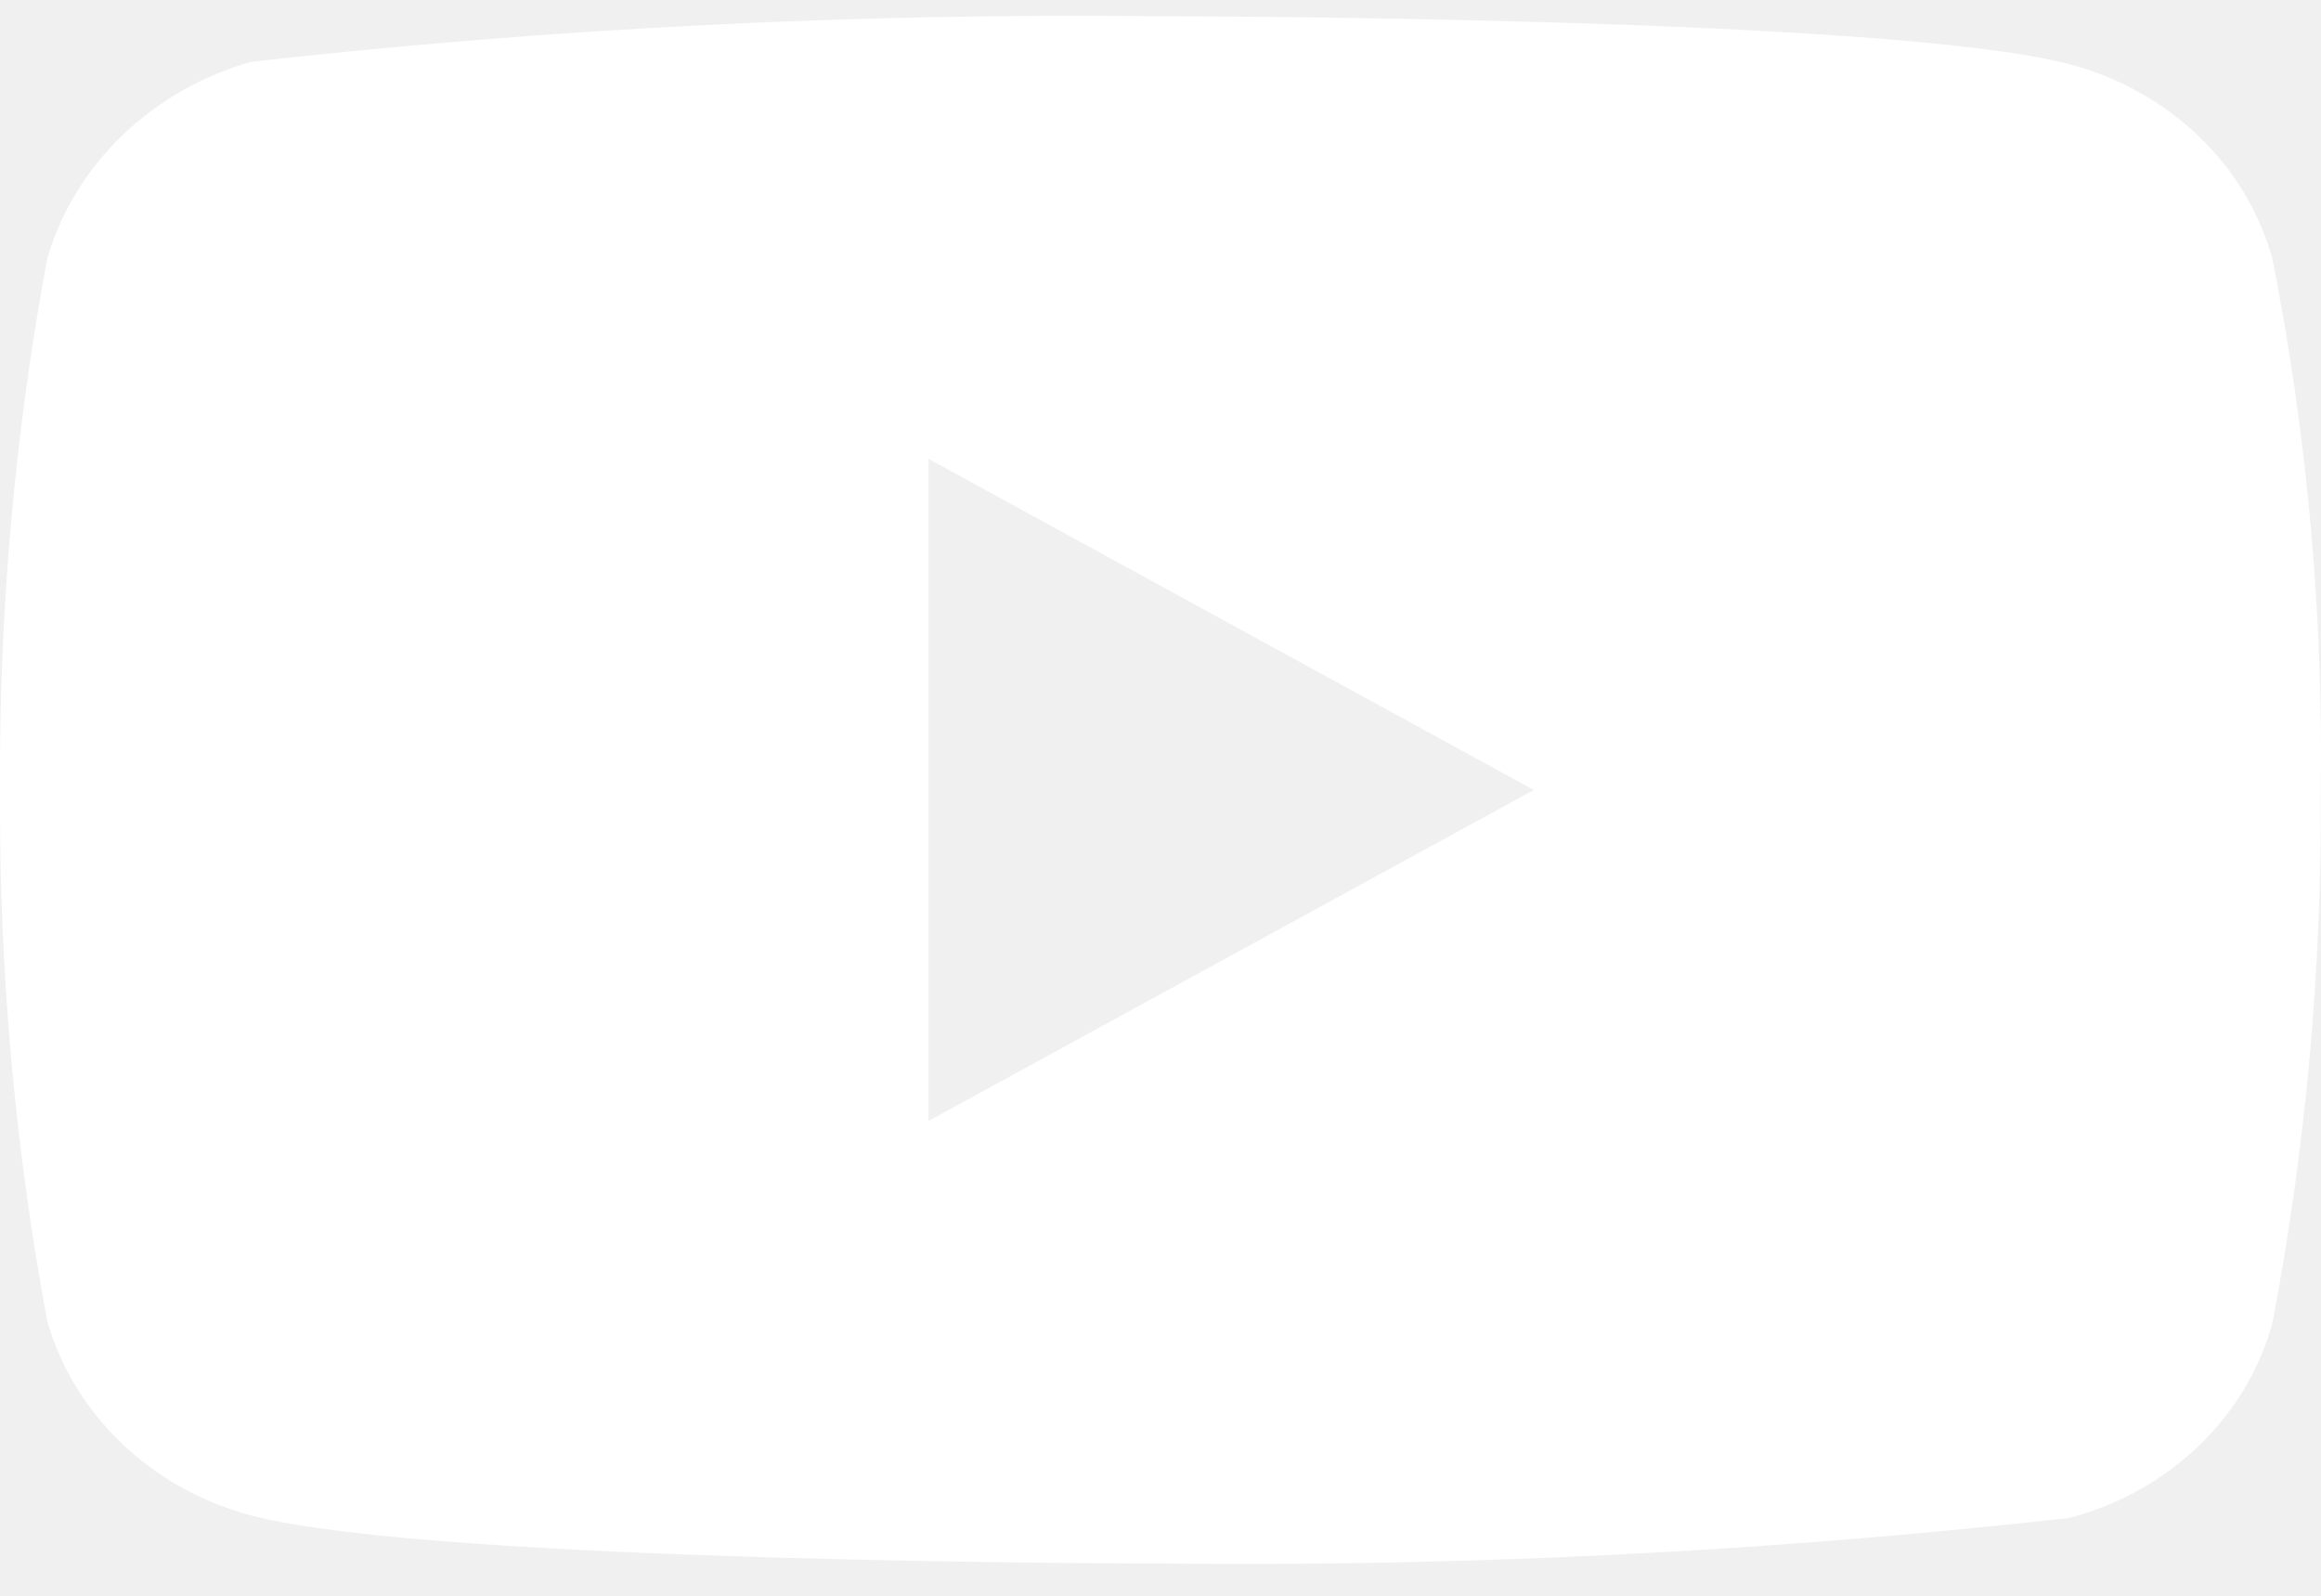
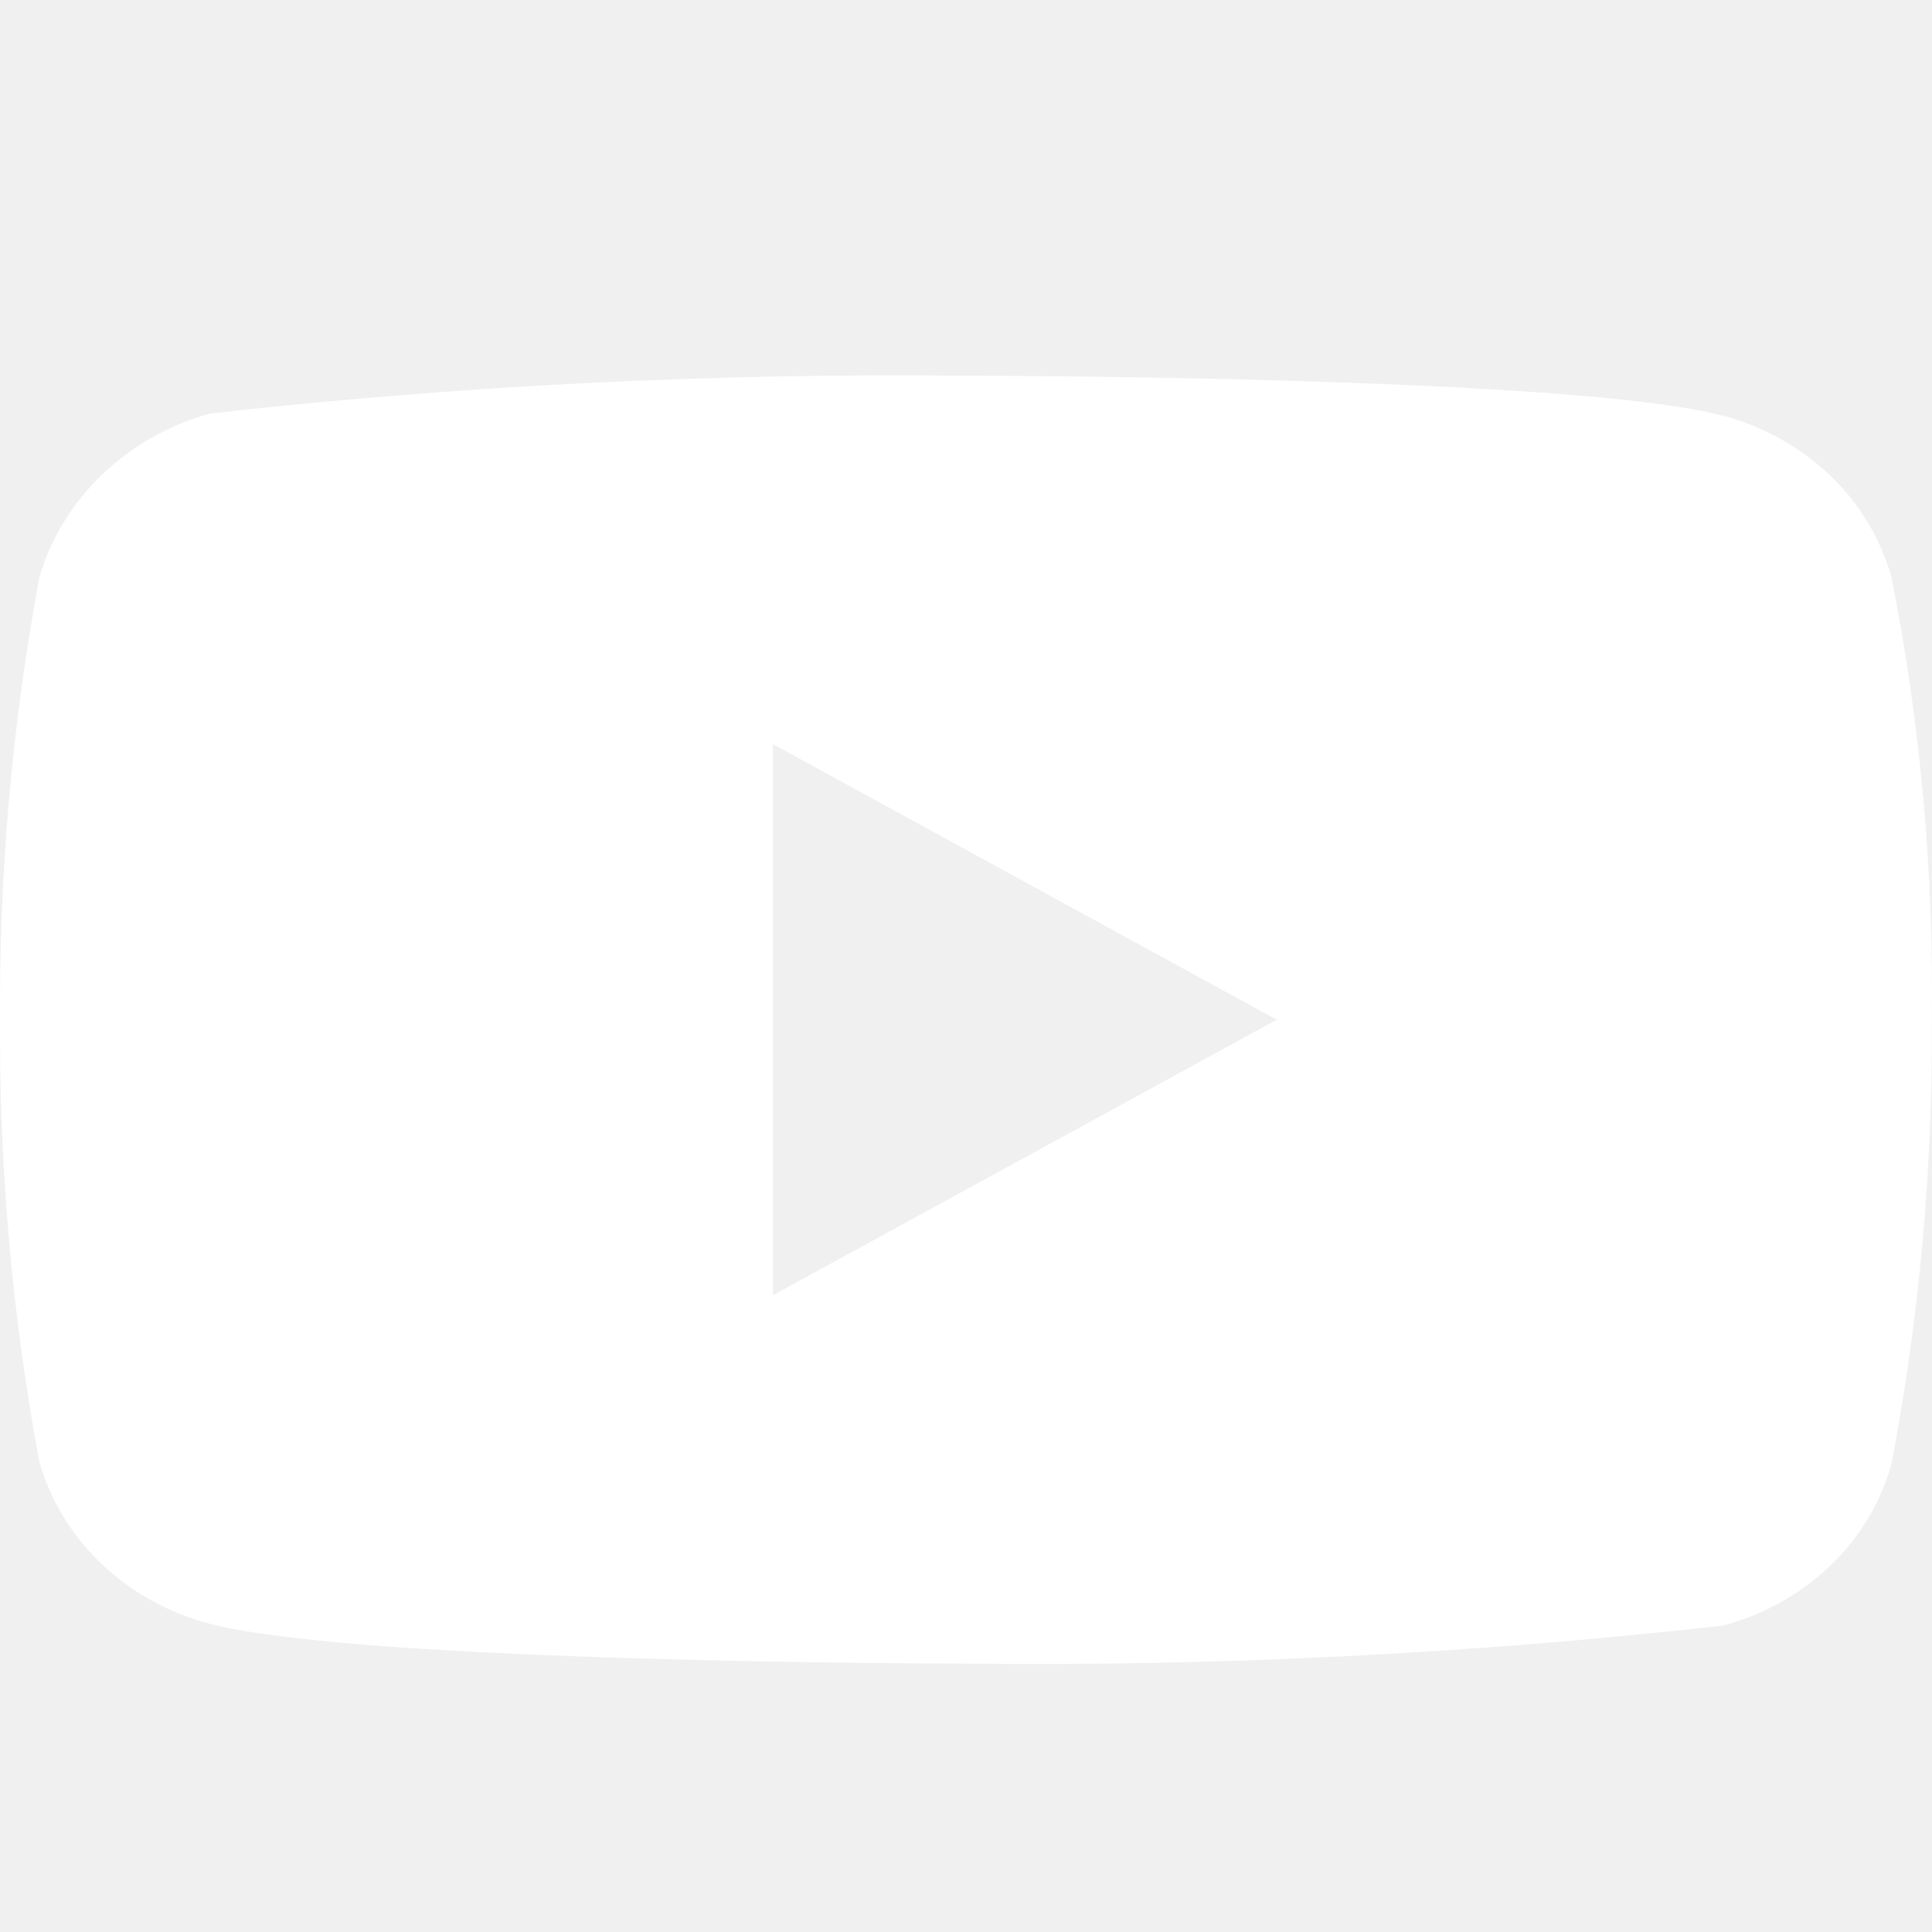
- <svg xmlns="http://www.w3.org/2000/svg" width="32" height="22" viewBox="0 0 32 22" fill="none">
-   <path d="M31.33 3.566C31.149 2.92 30.796 2.335 30.309 1.873C29.808 1.397 29.194 1.057 28.525 0.884C26.021 0.224 15.991 0.224 15.991 0.224C11.809 0.177 7.628 0.386 3.472 0.851C2.803 1.036 2.191 1.384 1.689 1.864C1.195 2.338 0.838 2.924 0.651 3.565C0.203 5.98 -0.015 8.433 0.001 10.889C-0.015 13.344 0.202 15.795 0.651 18.214C0.834 18.852 1.19 19.435 1.685 19.905C2.179 20.376 2.795 20.716 3.472 20.896C6.009 21.555 15.991 21.555 15.991 21.555C20.178 21.602 24.364 21.393 28.525 20.928C29.194 20.755 29.808 20.415 30.309 19.939C30.802 19.468 31.153 18.883 31.329 18.246C31.789 15.831 32.012 13.378 31.997 10.92C32.031 8.452 31.808 5.987 31.33 3.565V3.566ZM12.802 15.454V6.326L21.147 10.891L12.802 15.454Z" fill="white" />
+ <svg xmlns="http://www.w3.org/2000/svg" width="32" height="32" viewBox="0 0 32 32" fill="none">
+   <path d="M31.33 9.566C31.149 8.919 30.796 8.334 30.309 7.873C29.808 7.397 29.194 7.056 28.525 6.883C26.021 6.223 15.991 6.223 15.991 6.223C11.809 6.176 7.628 6.385 3.472 6.85C2.803 7.036 2.191 7.384 1.689 7.863C1.195 8.338 0.838 8.923 0.651 9.564C0.203 11.98 -0.015 14.432 0.001 16.889C-0.015 19.343 0.202 21.795 0.651 24.213C0.834 24.852 1.19 25.434 1.685 25.905C2.179 26.375 2.795 26.715 3.472 26.895C6.009 27.554 15.991 27.554 15.991 27.554C20.178 27.602 24.364 27.392 28.525 26.927C29.194 26.755 29.808 26.414 30.309 25.938C30.802 25.468 31.153 24.882 31.329 24.245C31.789 21.831 32.012 19.377 31.997 16.919C32.031 14.451 31.808 11.986 31.33 9.564V9.566ZM12.802 21.453V12.325L21.147 16.89L12.802 21.453Z" fill="white" />
</svg>
